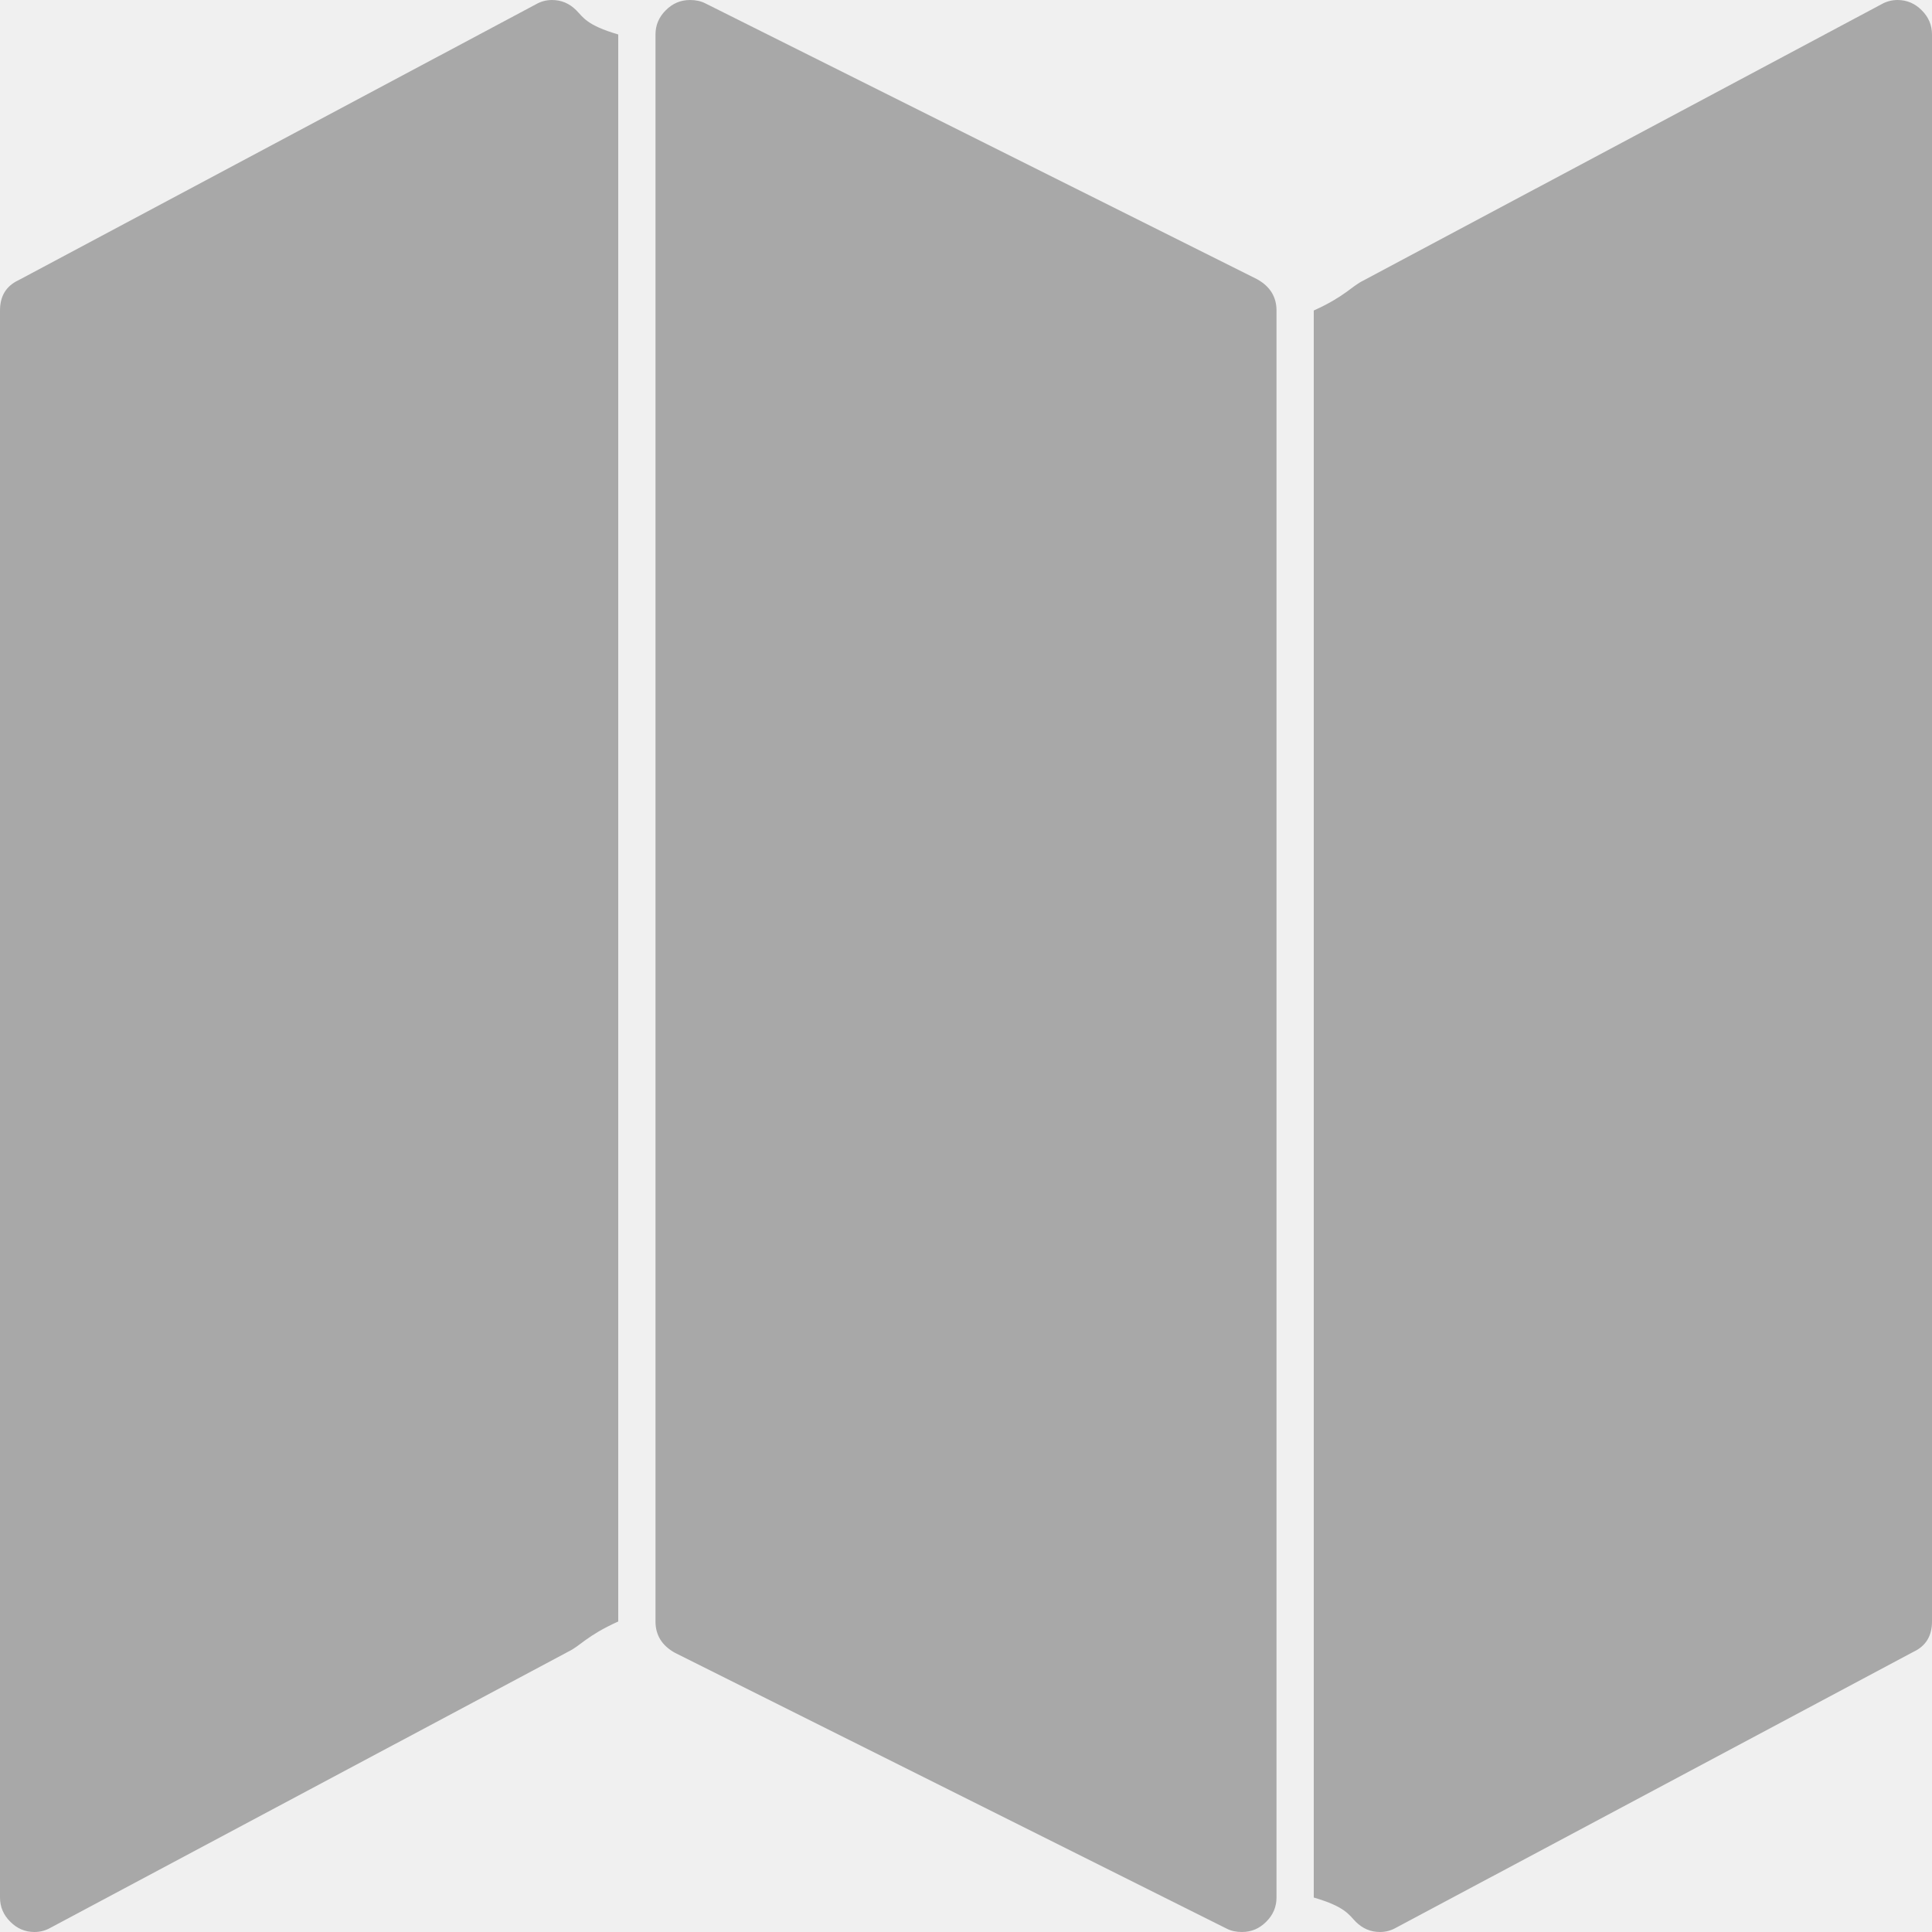
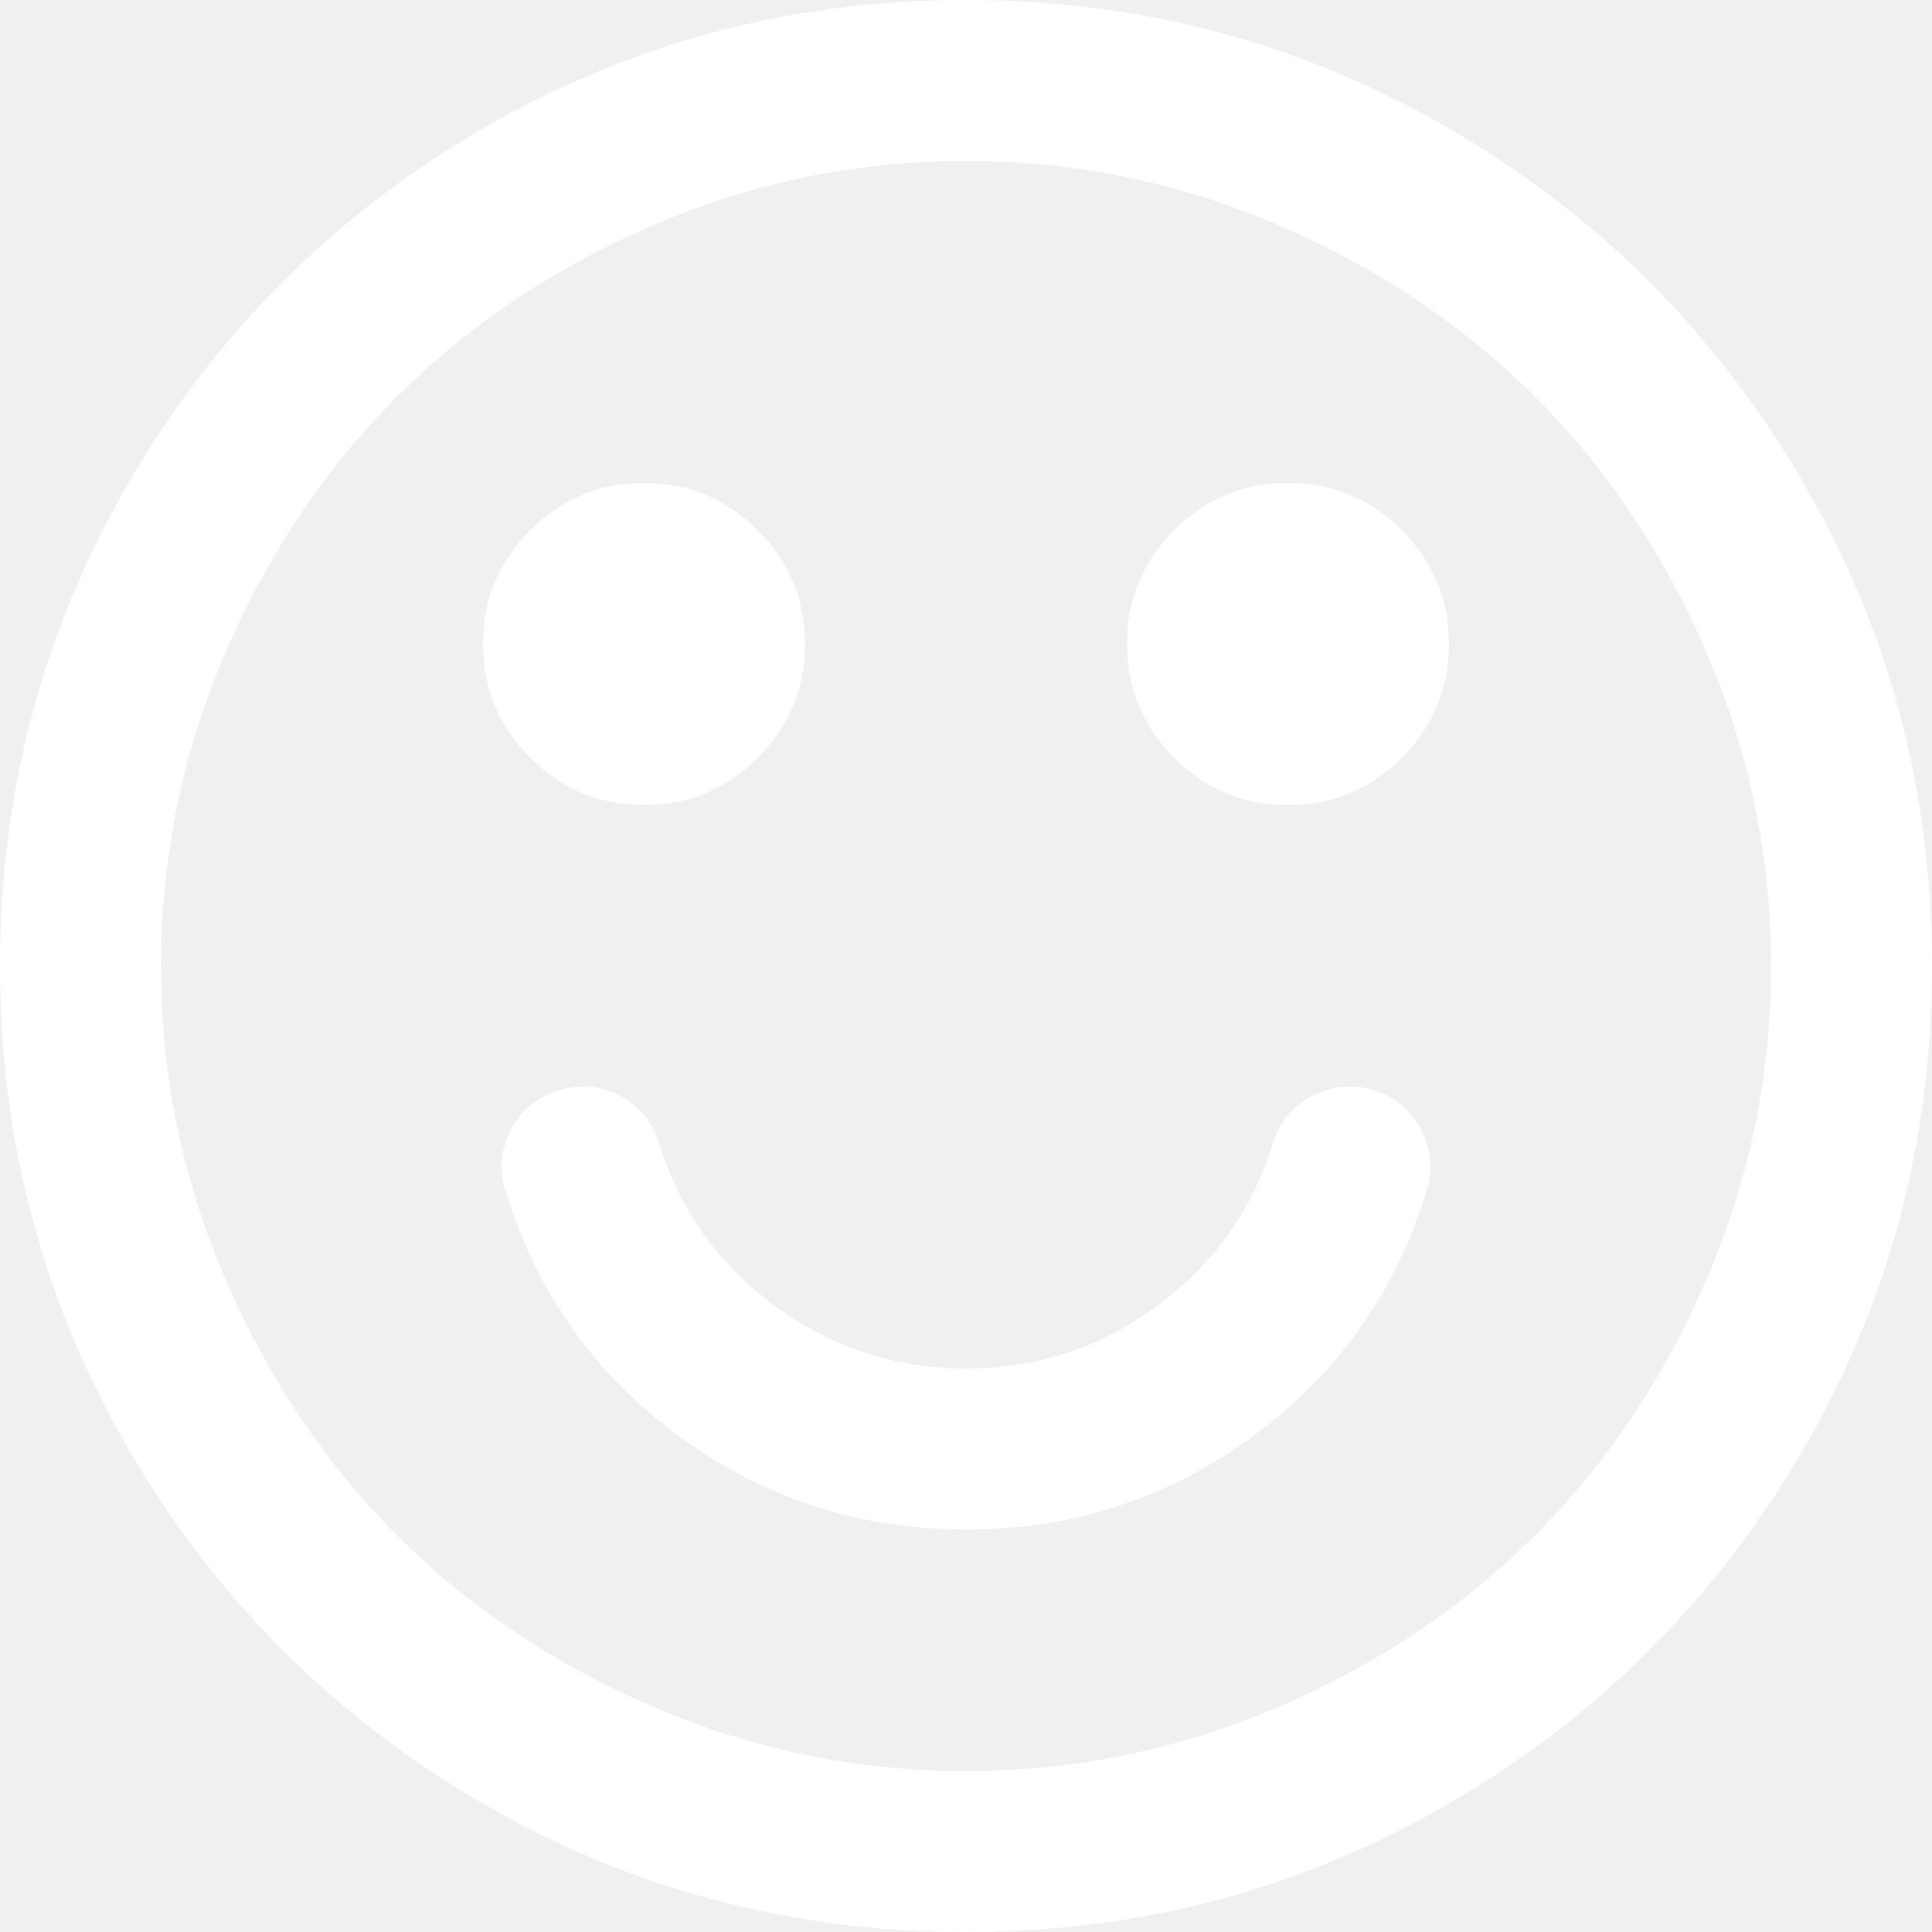
- <svg xmlns="http://www.w3.org/2000/svg" version="1.1" width="25px" height="25px">
-   <g transform="matrix(1 0 0 1 -50 -215 )">
-     <path d="M 6.934 0.056  C 6.999 0.019  7.068 0  7.143 0  C 7.264 0  7.368 0.044  7.457 0.133  C 7.545 0.221  7.589 0.326  8 0.446  L 8 20.982  C 7.589 21.168  7.51 21.298  7.352 21.373  L 0.656 24.944  C 0.591 24.981  0.521 25  0.446 25  C 0.326 25  0.221 24.956  0.133 24.867  C 0.044 24.779  0 24.674  0 24.554  L 0 4.018  C 0 3.832  0.079 3.702  0.237 3.627  L 6.934 0.056  Z M 24.344 0.056  C 24.409 0.019  24.479 0  24.554 0  C 24.674 0  24.779 0.044  24.867 0.133  C 24.956 0.221  25 0.326  25 0.446  L 25 20.982  C 25 21.168  24.921 21.298  24.763 21.373  L 18.066 24.944  C 18.001 24.981  17.932 25  17.857 25  C 17.736 25  17.632 24.956  17.543 24.867  C 17.455 24.779  17.411 24.674  17 24.554  L 17 4.018  C 17.411 3.832  17.49 3.702  17.648 3.627  L 24.344 0.056  Z M 8.615 0.133  C 8.703 0.044  8.808 0  8.929 0  C 9.003 0  9.068 0.014  9.124 0.042  L 16.267 3.613  C 16.434 3.706  16.518 3.841  16.518 4.018  L 16.518 24.554  C 16.518 24.674  16.474 24.779  16.385 24.867  C 16.297 24.956  16.192 25  16.071 25  C 15.997 25  15.932 24.986  15.876 24.958  L 8.733 21.387  C 8.566 21.294  8.482 21.159  8.482 20.982  L 8.482 0.446  C 8.482 0.326  8.526 0.221  8.615 0.133  Z " fill-rule="nonzero" fill="#000000" stroke="none" fill-opacity="0.298" transform="matrix(1 0 0 1 50 215 )" />
+ <svg xmlns="http://www.w3.org/2000/svg" version="1.1" width="24px" height="24px">
+   <g transform="matrix(1 0 0 1 -1752 -113 )">
+     <path d="M 17.656 14.039  C 17.781 14.284  17.802 14.536  17.719 14.797  C 17.333 16.057  16.615 17.073  15.562 17.844  C 14.51 18.615  13.323 19  12 19  C 10.677 19  9.49 18.615  8.438 17.844  C 7.385 17.073  6.667 16.057  6.281 14.797  C 6.198 14.536  6.219 14.284  6.344 14.039  C 6.469 13.794  6.667 13.63  6.938 13.547  C 7.198 13.464  7.451 13.484  7.695 13.609  C 7.94 13.734  8.104 13.932  8.188 14.203  C 8.448 15.036  8.93 15.711  9.633 16.227  C 10.336 16.742  11.125 17  12 17  C 12.875 17  13.664 16.742  14.367 16.227  C 15.07 15.711  15.552 15.036  15.812 14.203  C 15.896 13.932  16.062 13.734  16.312 13.609  C 16.562 13.484  16.818 13.464  17.078 13.547  C 17.339 13.63  17.531 13.794  17.656 14.039  Z M 9.414 6.586  C 9.805 6.977  10 7.448  10 8  C 10 8.552  9.805 9.023  9.414 9.414  C 9.023 9.805  8.552 10  8 10  C 7.448 10  6.977 9.805  6.586 9.414  C 6.195 9.023  6 8.552  6 8  C 6 7.448  6.195 6.977  6.586 6.586  C 6.977 6.195  7.448 6  8 6  C 8.552 6  9.023 6.195  9.414 6.586  Z M 17.414 6.586  C 17.805 6.977  18 7.448  18 8  C 18 8.552  17.805 9.023  17.414 9.414  C 17.023 9.805  16.552 10  16 10  C 15.448 10  14.977 9.805  14.586 9.414  C 14.195 9.023  14 8.552  14 8  C 14 7.448  14.195 6.977  14.586 6.586  C 14.977 6.195  15.448 6  16 6  C 16.552 6  17.023 6.195  17.414 6.586  Z M 21.203 15.883  C 21.734 14.648  22 13.354  22 12  C 22 10.646  21.734 9.352  21.203 8.117  C 20.672 6.883  19.961 5.82  19.07 4.93  C 18.18 4.039  17.117 3.328  15.883 2.797  C 14.648 2.266  13.354 2  12 2  C 10.646 2  9.352 2.266  8.117 2.797  C 6.883 3.328  5.82 4.039  4.93 4.93  C 4.039 5.82  3.328 6.883  2.797 8.117  C 2.266 9.352  2 10.646  2 12  C 2 13.354  2.266 14.648  2.797 15.883  C 3.328 17.117  4.039 18.18  4.93 19.07  C 5.82 19.961  6.883 20.672  8.117 21.203  C 9.352 21.734  10.646 22  12 22  C 13.354 22  14.648 21.734  15.883 21.203  C 17.117 20.672  18.18 19.961  19.07 19.07  C 19.961 18.18  20.672 17.117  21.203 15.883  Z M 22.391 5.977  C 23.464 7.815  24 9.823  24 12  C 24 14.177  23.464 16.185  22.391 18.023  C 21.318 19.862  19.862 21.318  18.023 22.391  C 16.185 23.464  14.177 24  12 24  C 9.823 24  7.815 23.464  5.977 22.391  C 4.138 21.318  2.682 19.862  1.609 18.023  C 0.536 16.185  0 14.177  0 12  C 0 9.823  0.536 7.815  1.609 5.977  C 2.682 4.138  4.138 2.682  5.977 1.609  C 7.815 0.536  9.823 0  12 0  C 14.177 0  16.185 0.536  18.023 1.609  C 19.862 2.682  21.318 4.138  22.391 5.977  Z " fill-rule="nonzero" fill="#ffffff" stroke="none" transform="matrix(1 0 0 1 1752 113 )" />
  </g>
</svg>
